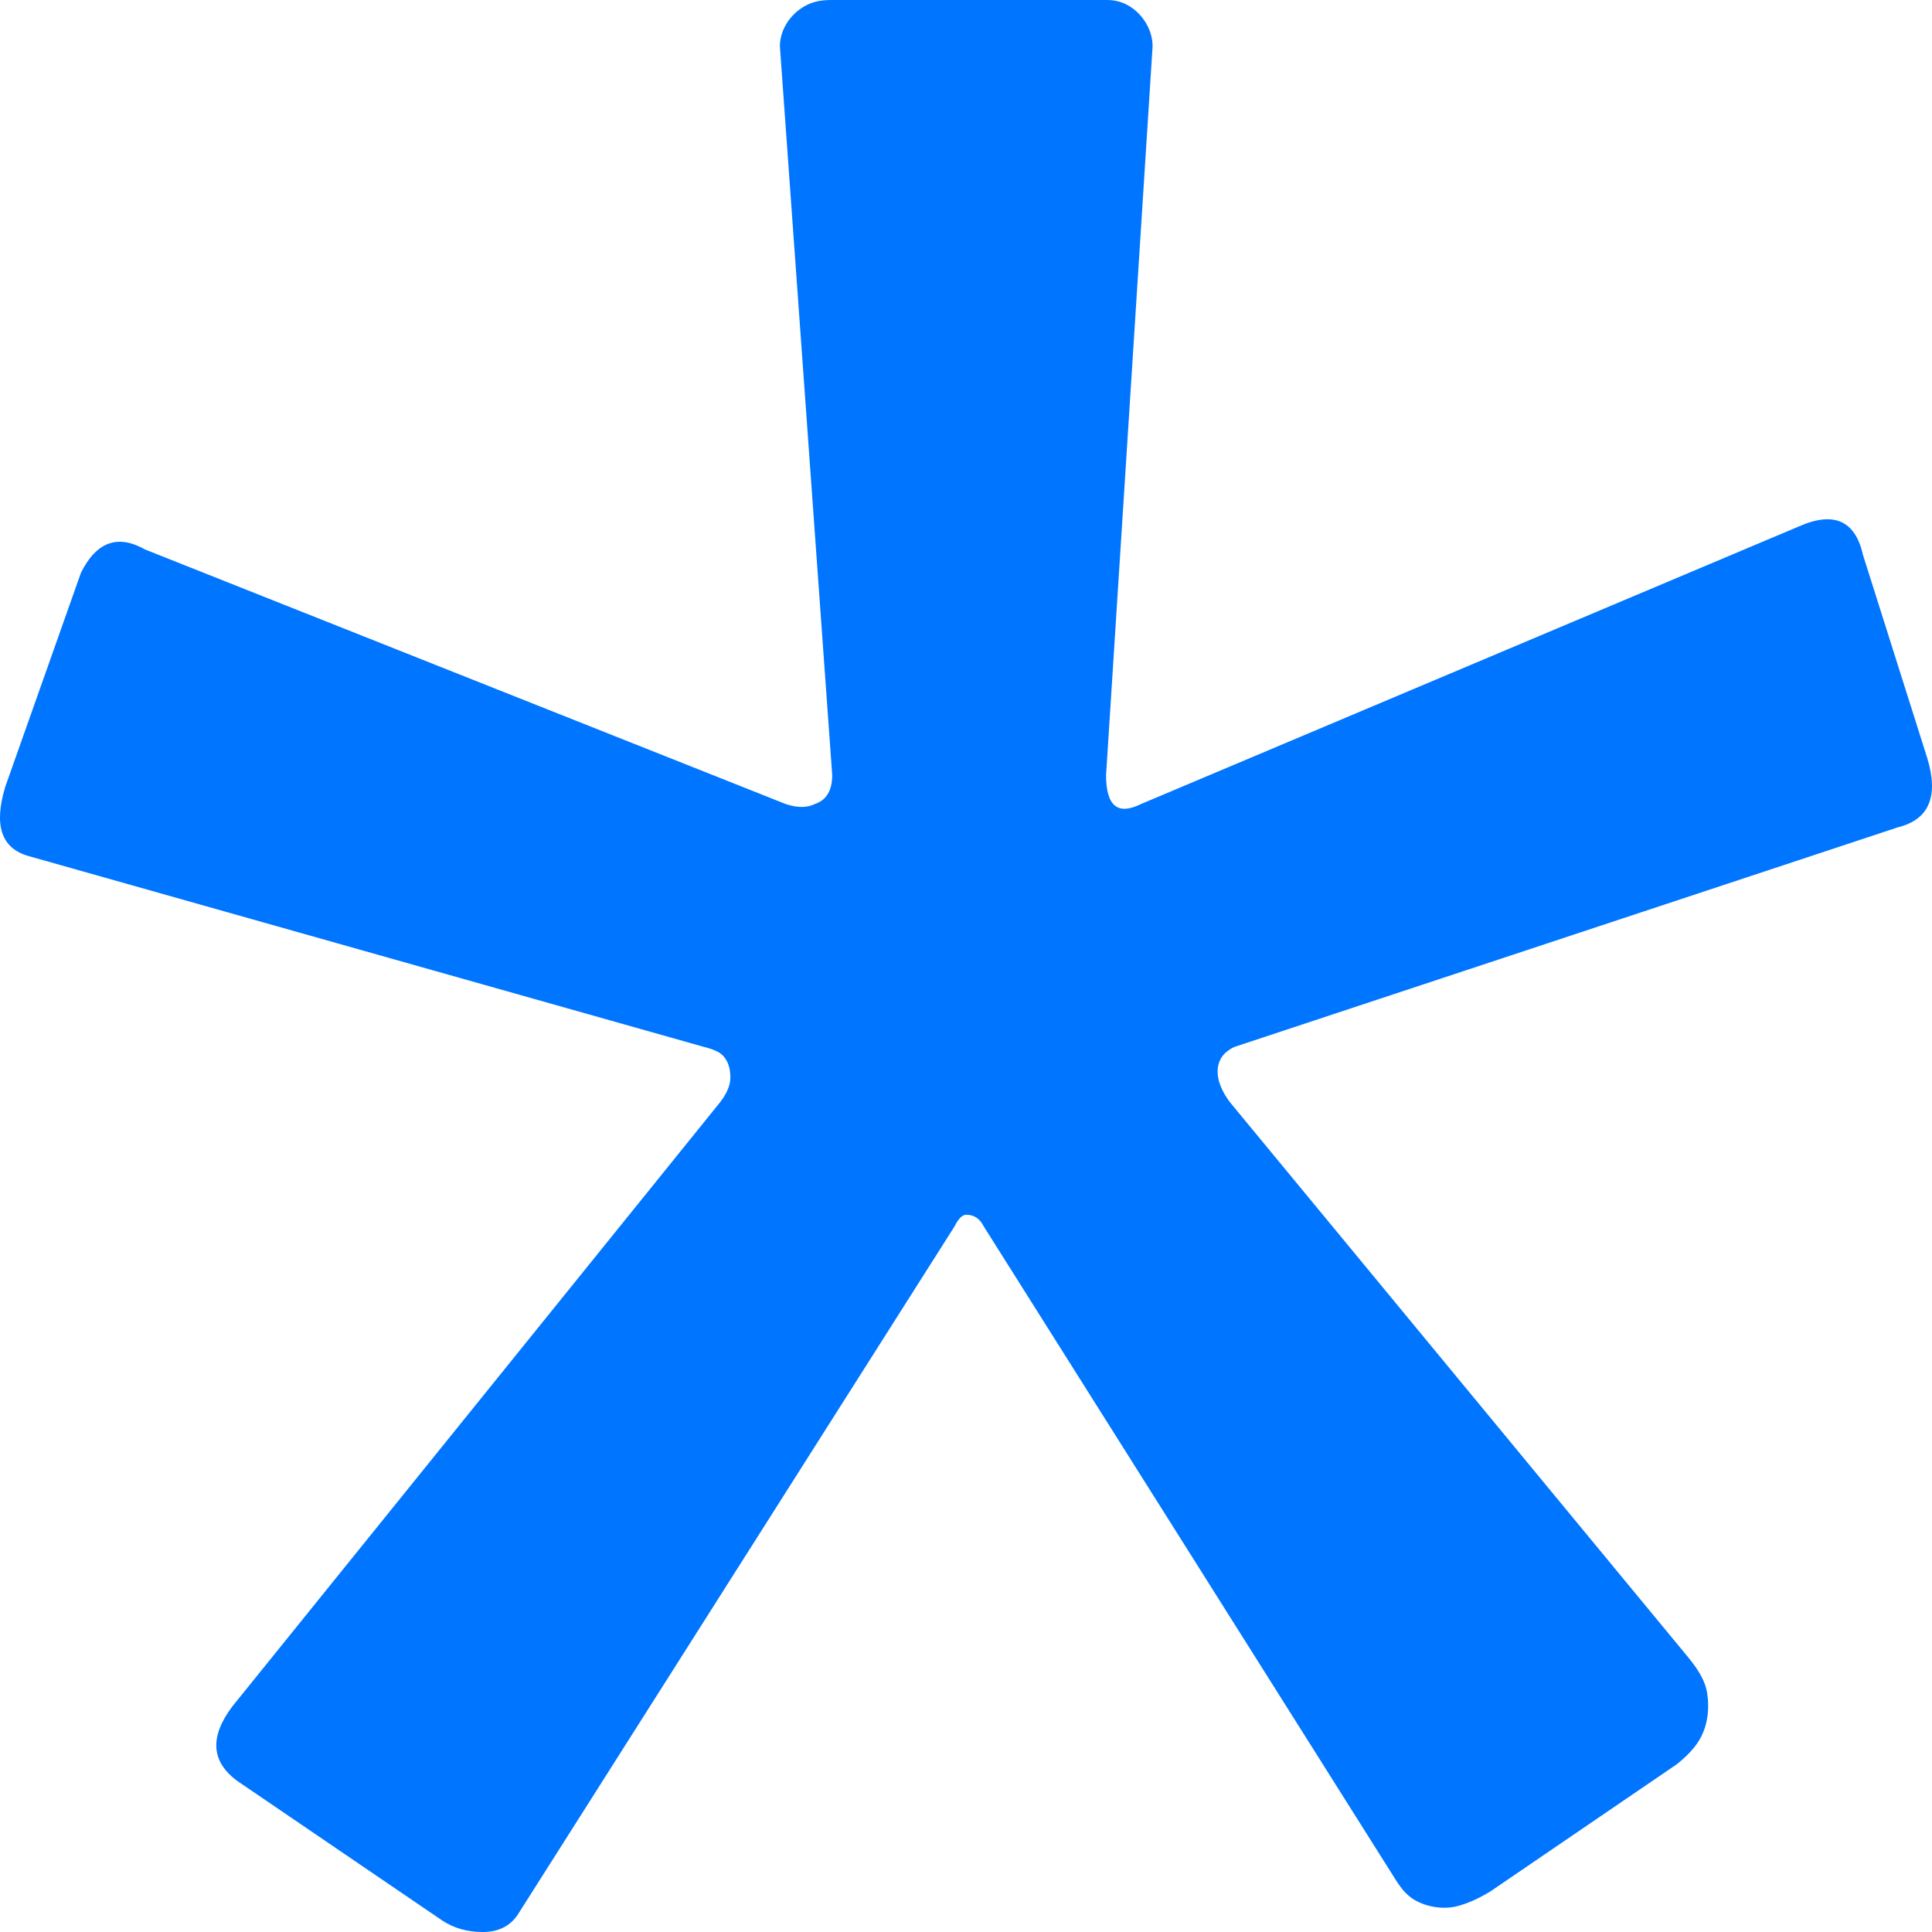
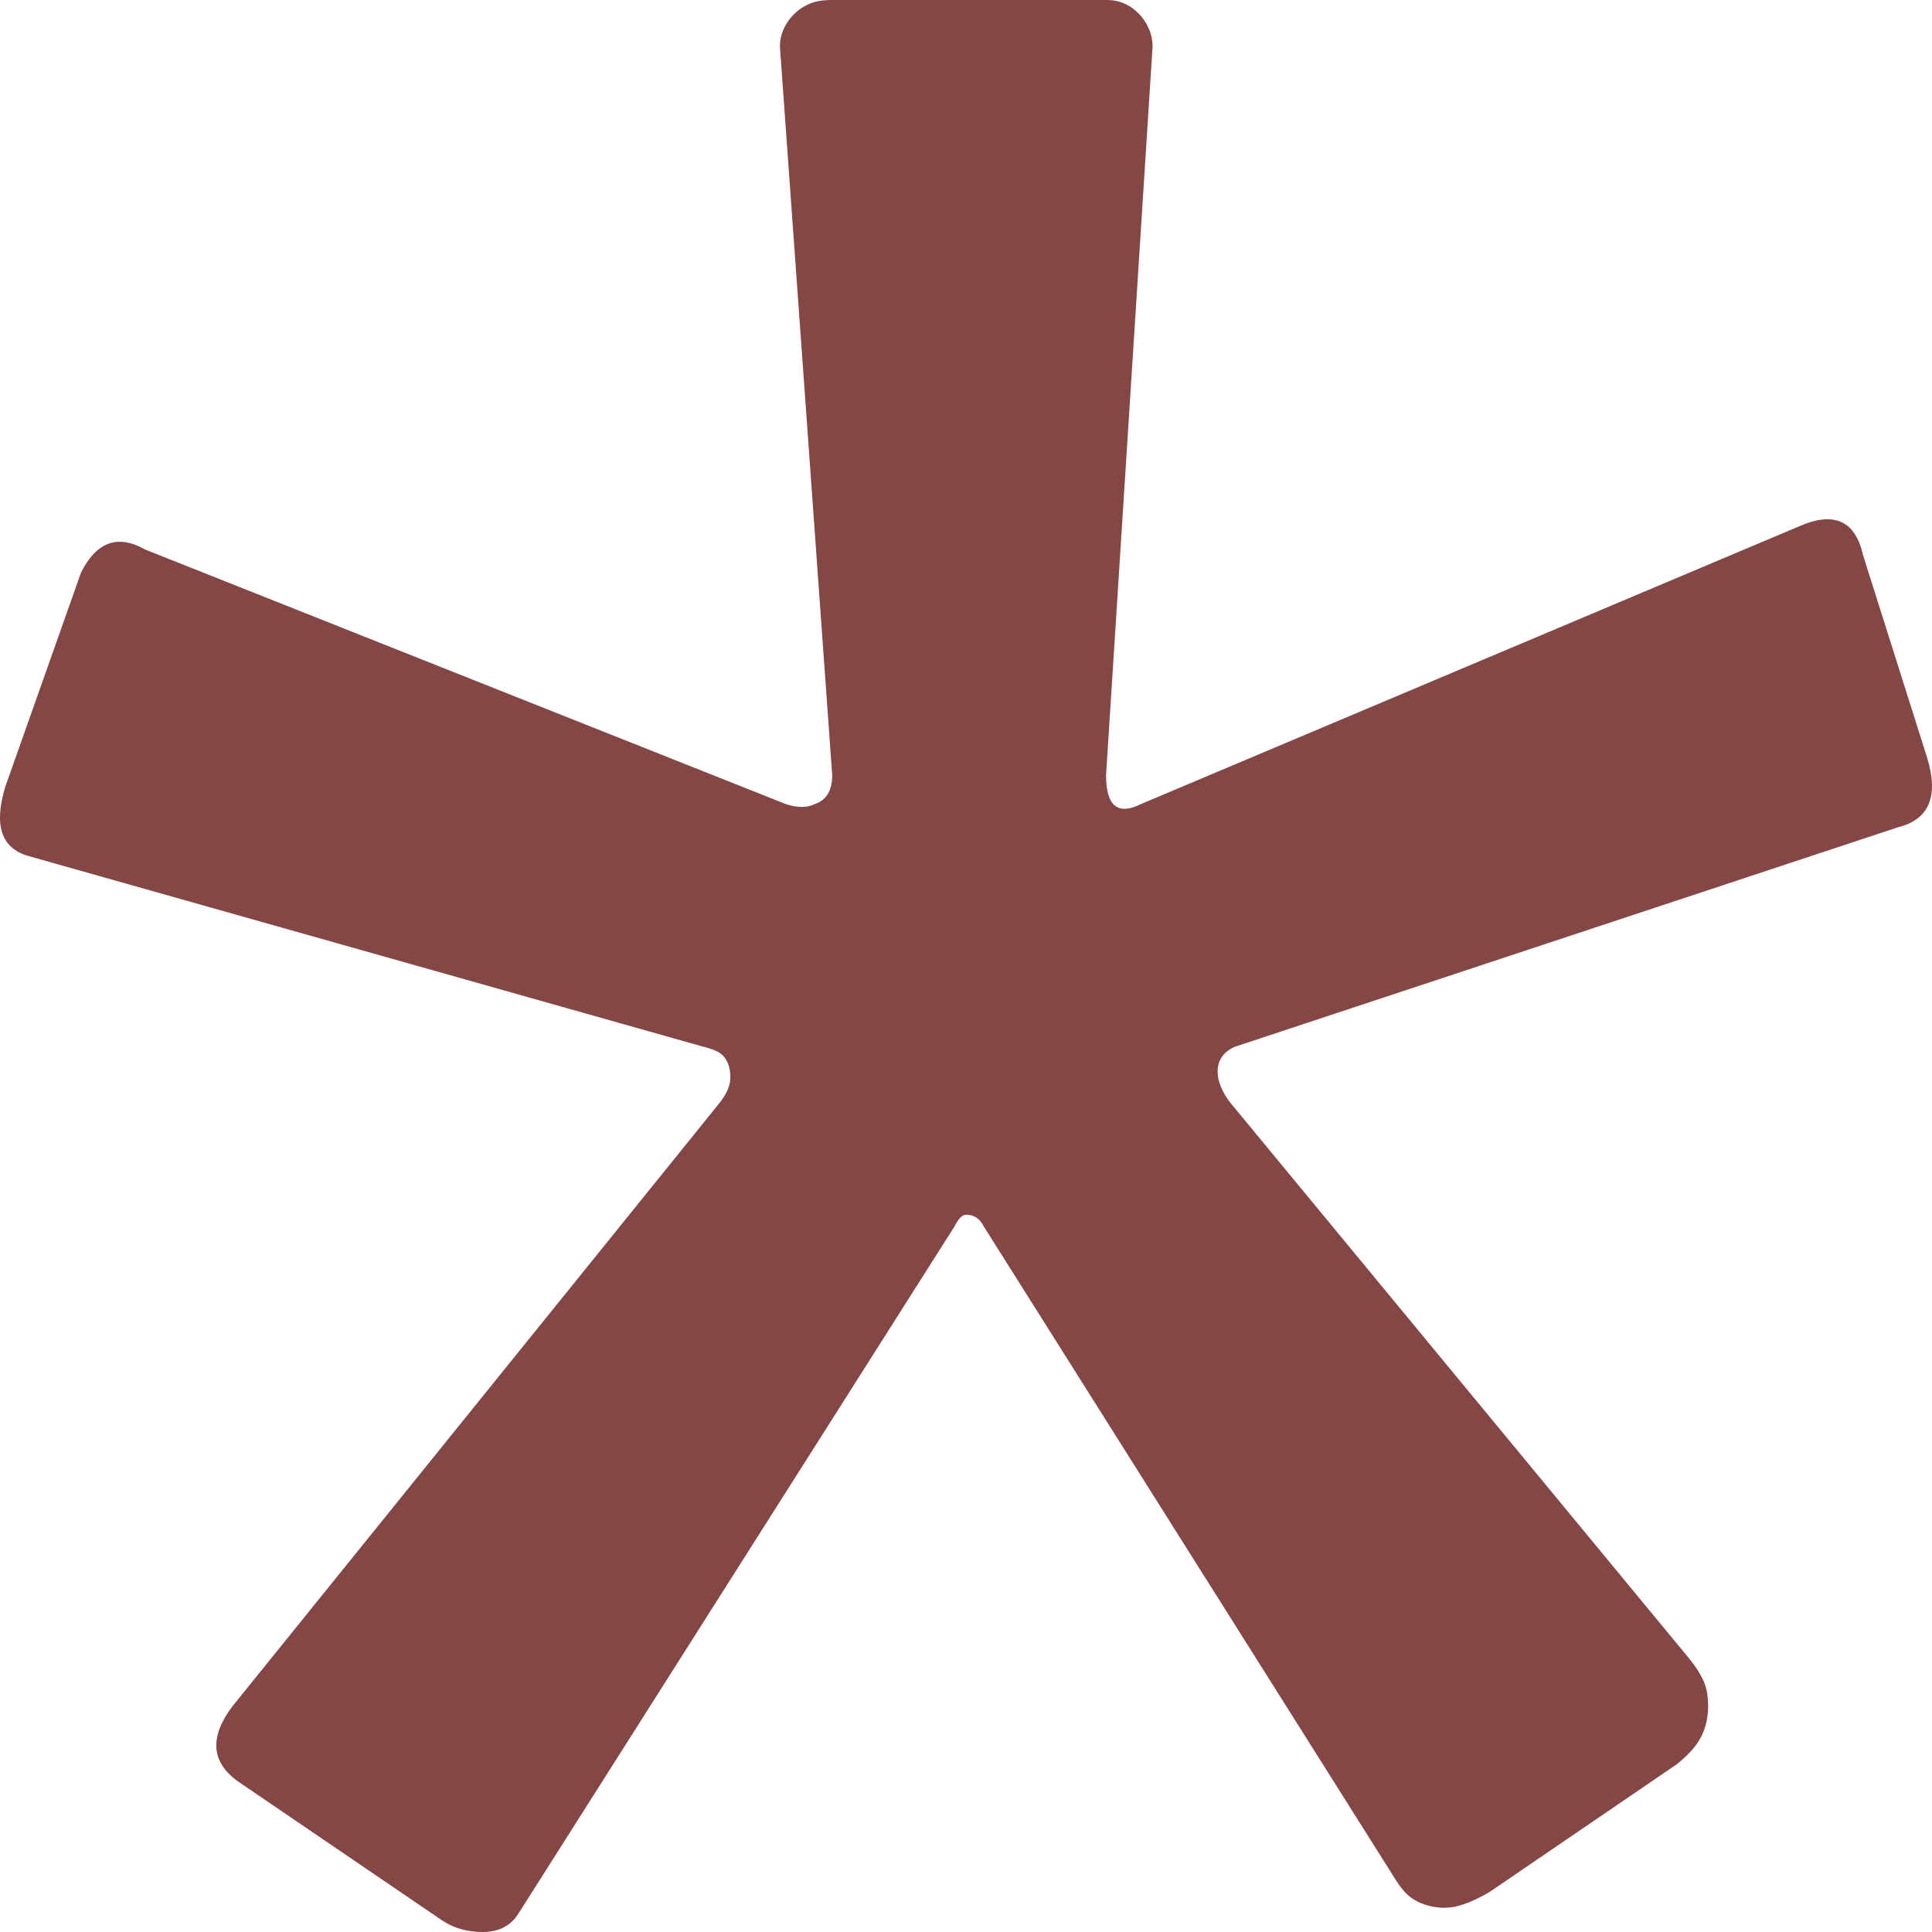
<svg xmlns="http://www.w3.org/2000/svg" width="12" height="12" viewBox="0 0 12 12" fill="none">
-   <path d="M6.11 7.617C6.086 7.569 6.05 7.545 6.001 7.545C5.977 7.545 5.953 7.569 5.929 7.617L3.216 11.892C3.168 11.964 3.095 12 2.999 12C2.902 12 2.818 11.976 2.746 11.928L1.48 11.066C1.311 10.946 1.299 10.79 1.443 10.599L4.468 6.852C4.501 6.811 4.533 6.757 4.536 6.704V6.704C4.54 6.635 4.518 6.564 4.457 6.532C4.435 6.521 4.407 6.511 4.374 6.503L0.177 5.317C0.008 5.269 -0.04 5.126 0.033 4.886L0.503 3.557C0.599 3.365 0.732 3.317 0.901 3.413L4.88 4.994C4.952 5.018 5.013 5.018 5.061 4.994C5.133 4.97 5.169 4.91 5.169 4.814L4.844 0.287V0.287C4.844 0.155 4.952 0.032 5.082 0.007C5.109 0.002 5.138 0 5.169 0H6.87C6.889 0 6.907 0.001 6.924 0.004C7.054 0.025 7.159 0.155 7.159 0.287V0.287L6.87 4.814C6.87 5.006 6.942 5.066 7.087 4.994L11.175 3.269C11.392 3.174 11.524 3.234 11.572 3.449L11.97 4.707C12.043 4.946 11.982 5.09 11.79 5.138L7.666 6.503C7.649 6.511 7.635 6.52 7.621 6.531C7.568 6.573 7.554 6.636 7.568 6.703V6.703C7.58 6.755 7.611 6.811 7.645 6.853L10.47 10.275C10.53 10.347 10.591 10.427 10.604 10.52V10.52C10.619 10.622 10.605 10.73 10.549 10.817C10.519 10.864 10.474 10.911 10.415 10.958L9.257 11.748C9.186 11.791 9.12 11.821 9.057 11.838C8.976 11.861 8.876 11.848 8.801 11.809V11.809C8.731 11.774 8.693 11.715 8.652 11.649L6.11 7.617Z" fill="#0075FF" />
+   <path d="M6.11 7.617C6.086 7.569 6.05 7.545 6.001 7.545C5.977 7.545 5.953 7.569 5.929 7.617L3.216 11.892C3.168 11.964 3.095 12 2.999 12C2.902 12 2.818 11.976 2.746 11.928L1.48 11.066C1.311 10.946 1.299 10.79 1.443 10.599L4.468 6.852C4.501 6.811 4.533 6.757 4.536 6.704V6.704C4.54 6.635 4.518 6.564 4.457 6.532C4.435 6.521 4.407 6.511 4.374 6.503L0.177 5.317C0.008 5.269 -0.04 5.126 0.033 4.886L0.503 3.557C0.599 3.365 0.732 3.317 0.901 3.413L4.88 4.994C4.952 5.018 5.013 5.018 5.061 4.994C5.133 4.97 5.169 4.91 5.169 4.814L4.844 0.287V0.287C4.844 0.155 4.952 0.032 5.082 0.007C5.109 0.002 5.138 0 5.169 0H6.87C6.889 0 6.907 0.001 6.924 0.004C7.054 0.025 7.159 0.155 7.159 0.287V0.287L6.87 4.814C6.87 5.006 6.942 5.066 7.087 4.994L11.175 3.269C11.392 3.174 11.524 3.234 11.572 3.449L11.97 4.707C12.043 4.946 11.982 5.09 11.79 5.138L7.666 6.503C7.649 6.511 7.635 6.52 7.621 6.531C7.568 6.573 7.554 6.636 7.568 6.703V6.703C7.58 6.755 7.611 6.811 7.645 6.853L10.47 10.275C10.53 10.347 10.591 10.427 10.604 10.52V10.52C10.619 10.622 10.605 10.73 10.549 10.817C10.519 10.864 10.474 10.911 10.415 10.958L9.257 11.748C9.186 11.791 9.12 11.821 9.057 11.838C8.976 11.861 8.876 11.848 8.801 11.809V11.809C8.731 11.774 8.693 11.715 8.652 11.649L6.11 7.617Z" fill="#844745" />
</svg>
